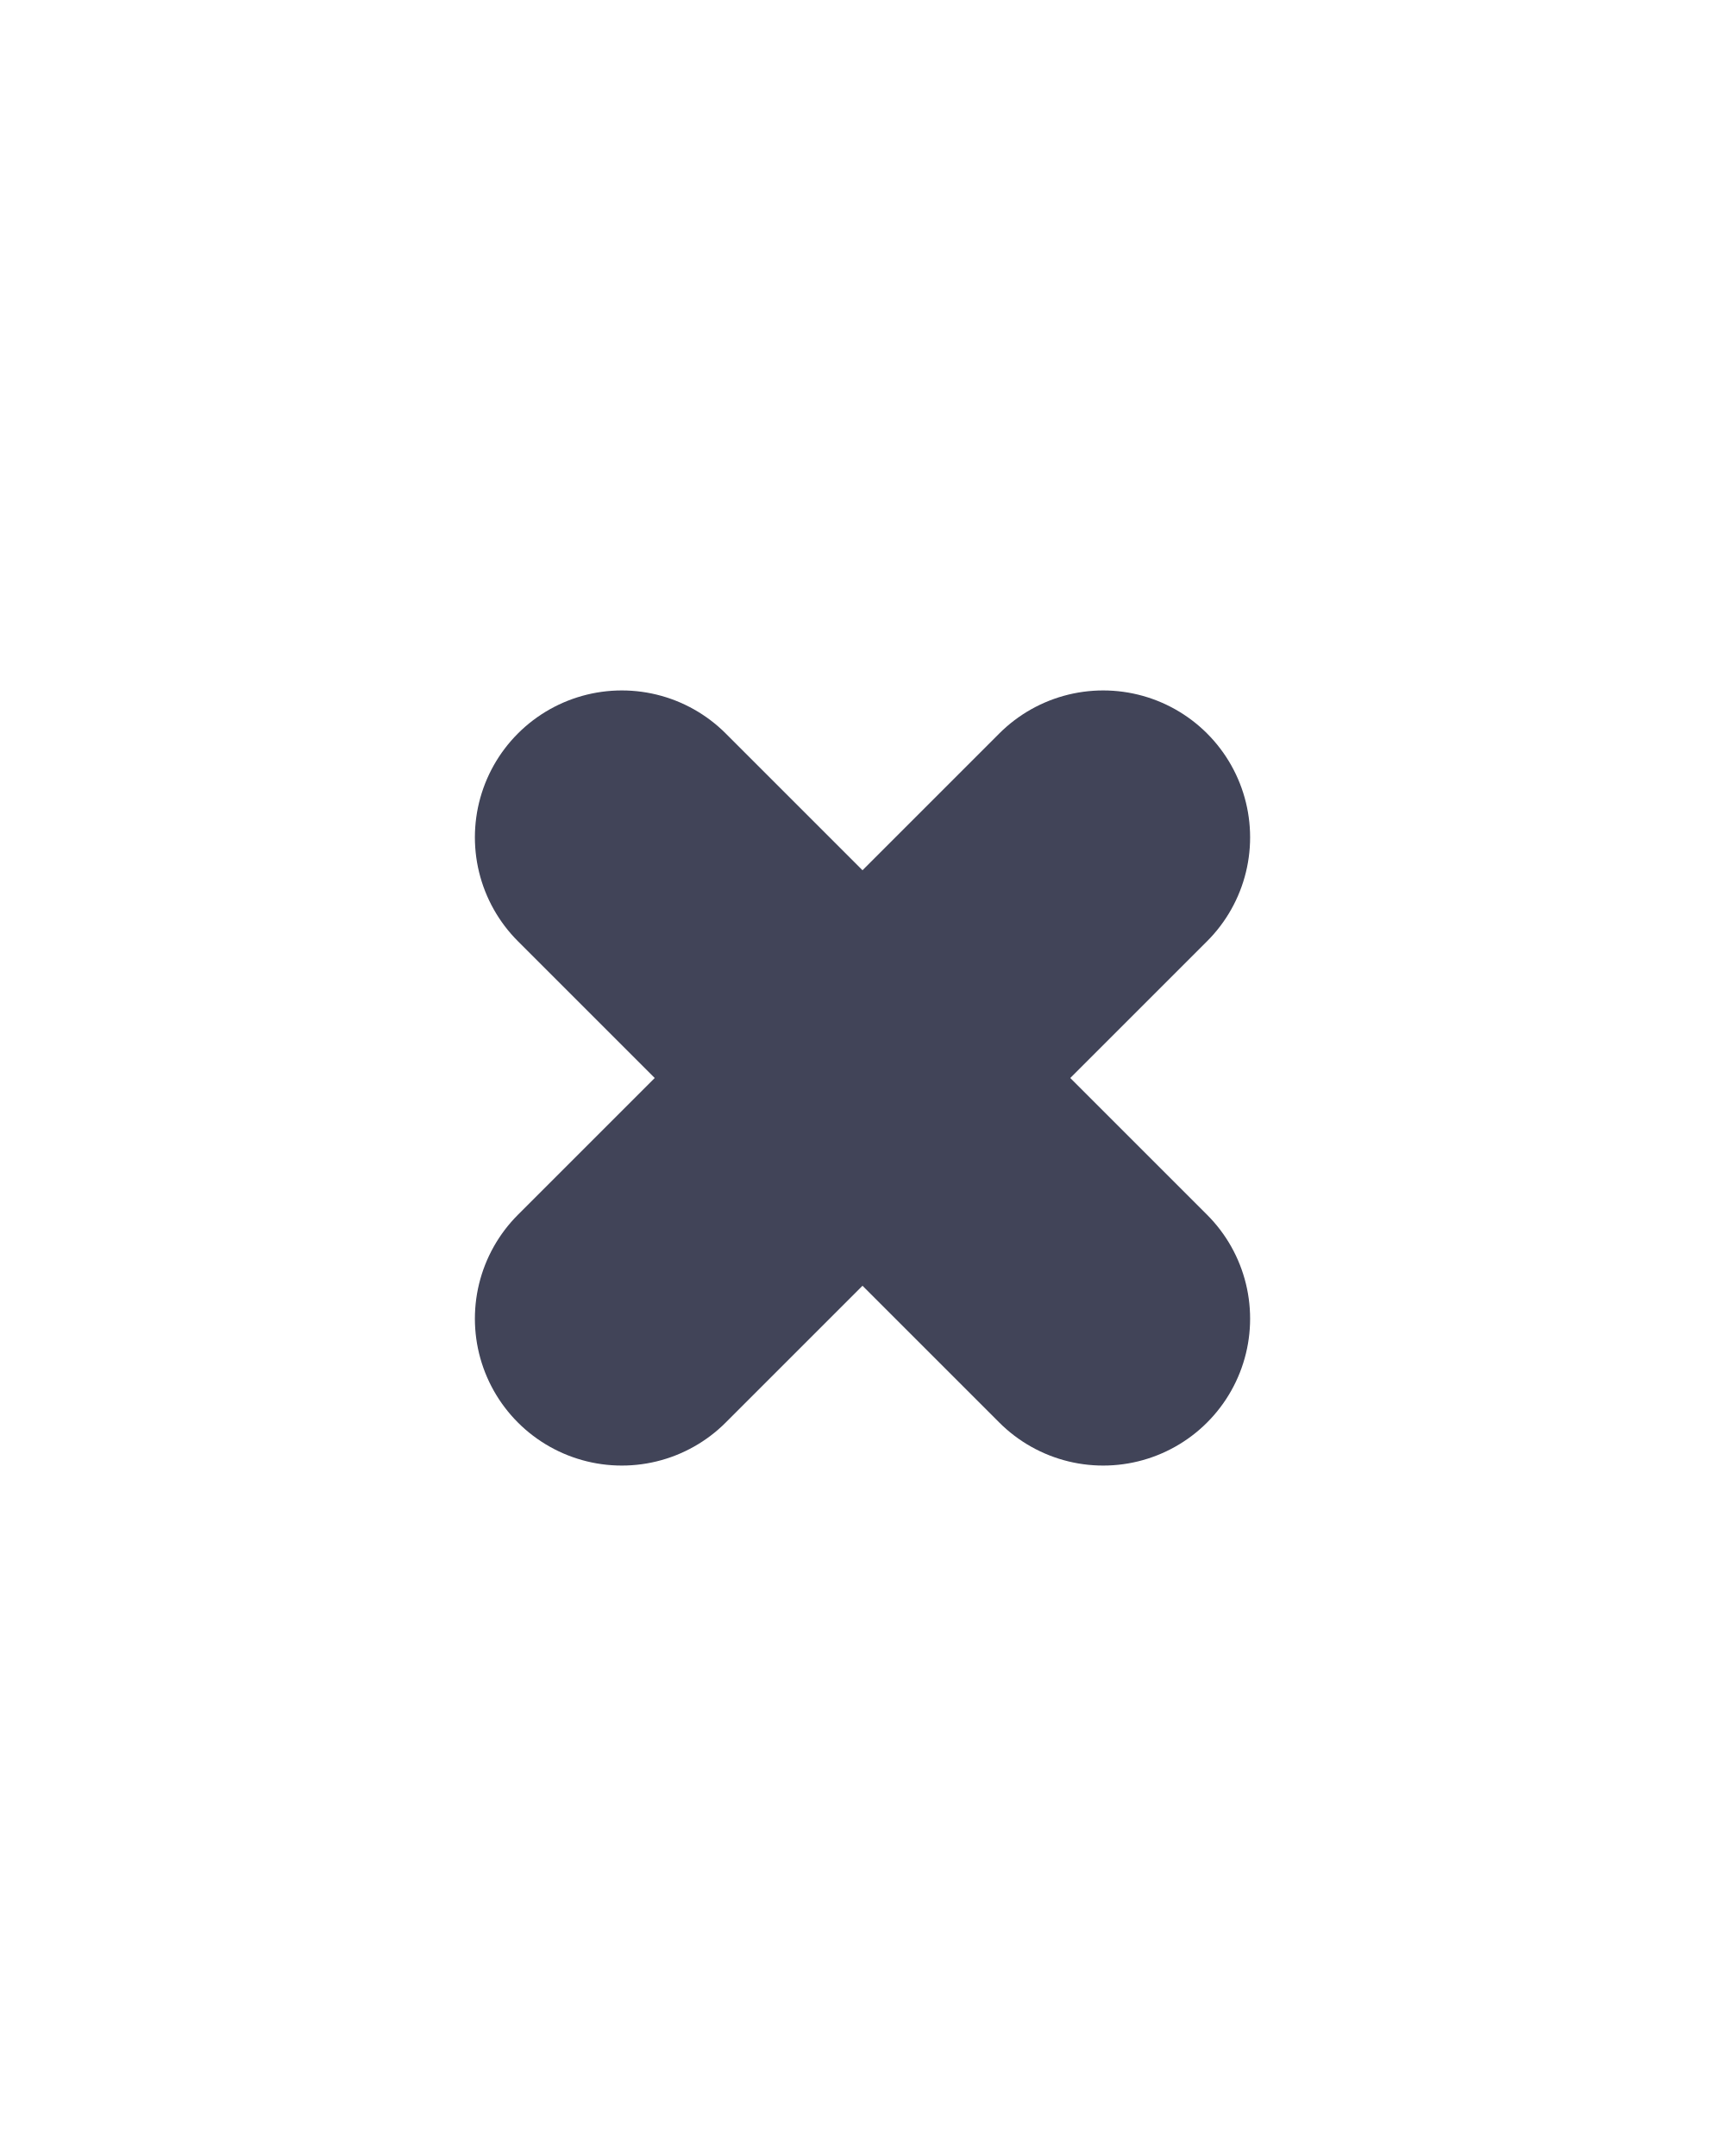
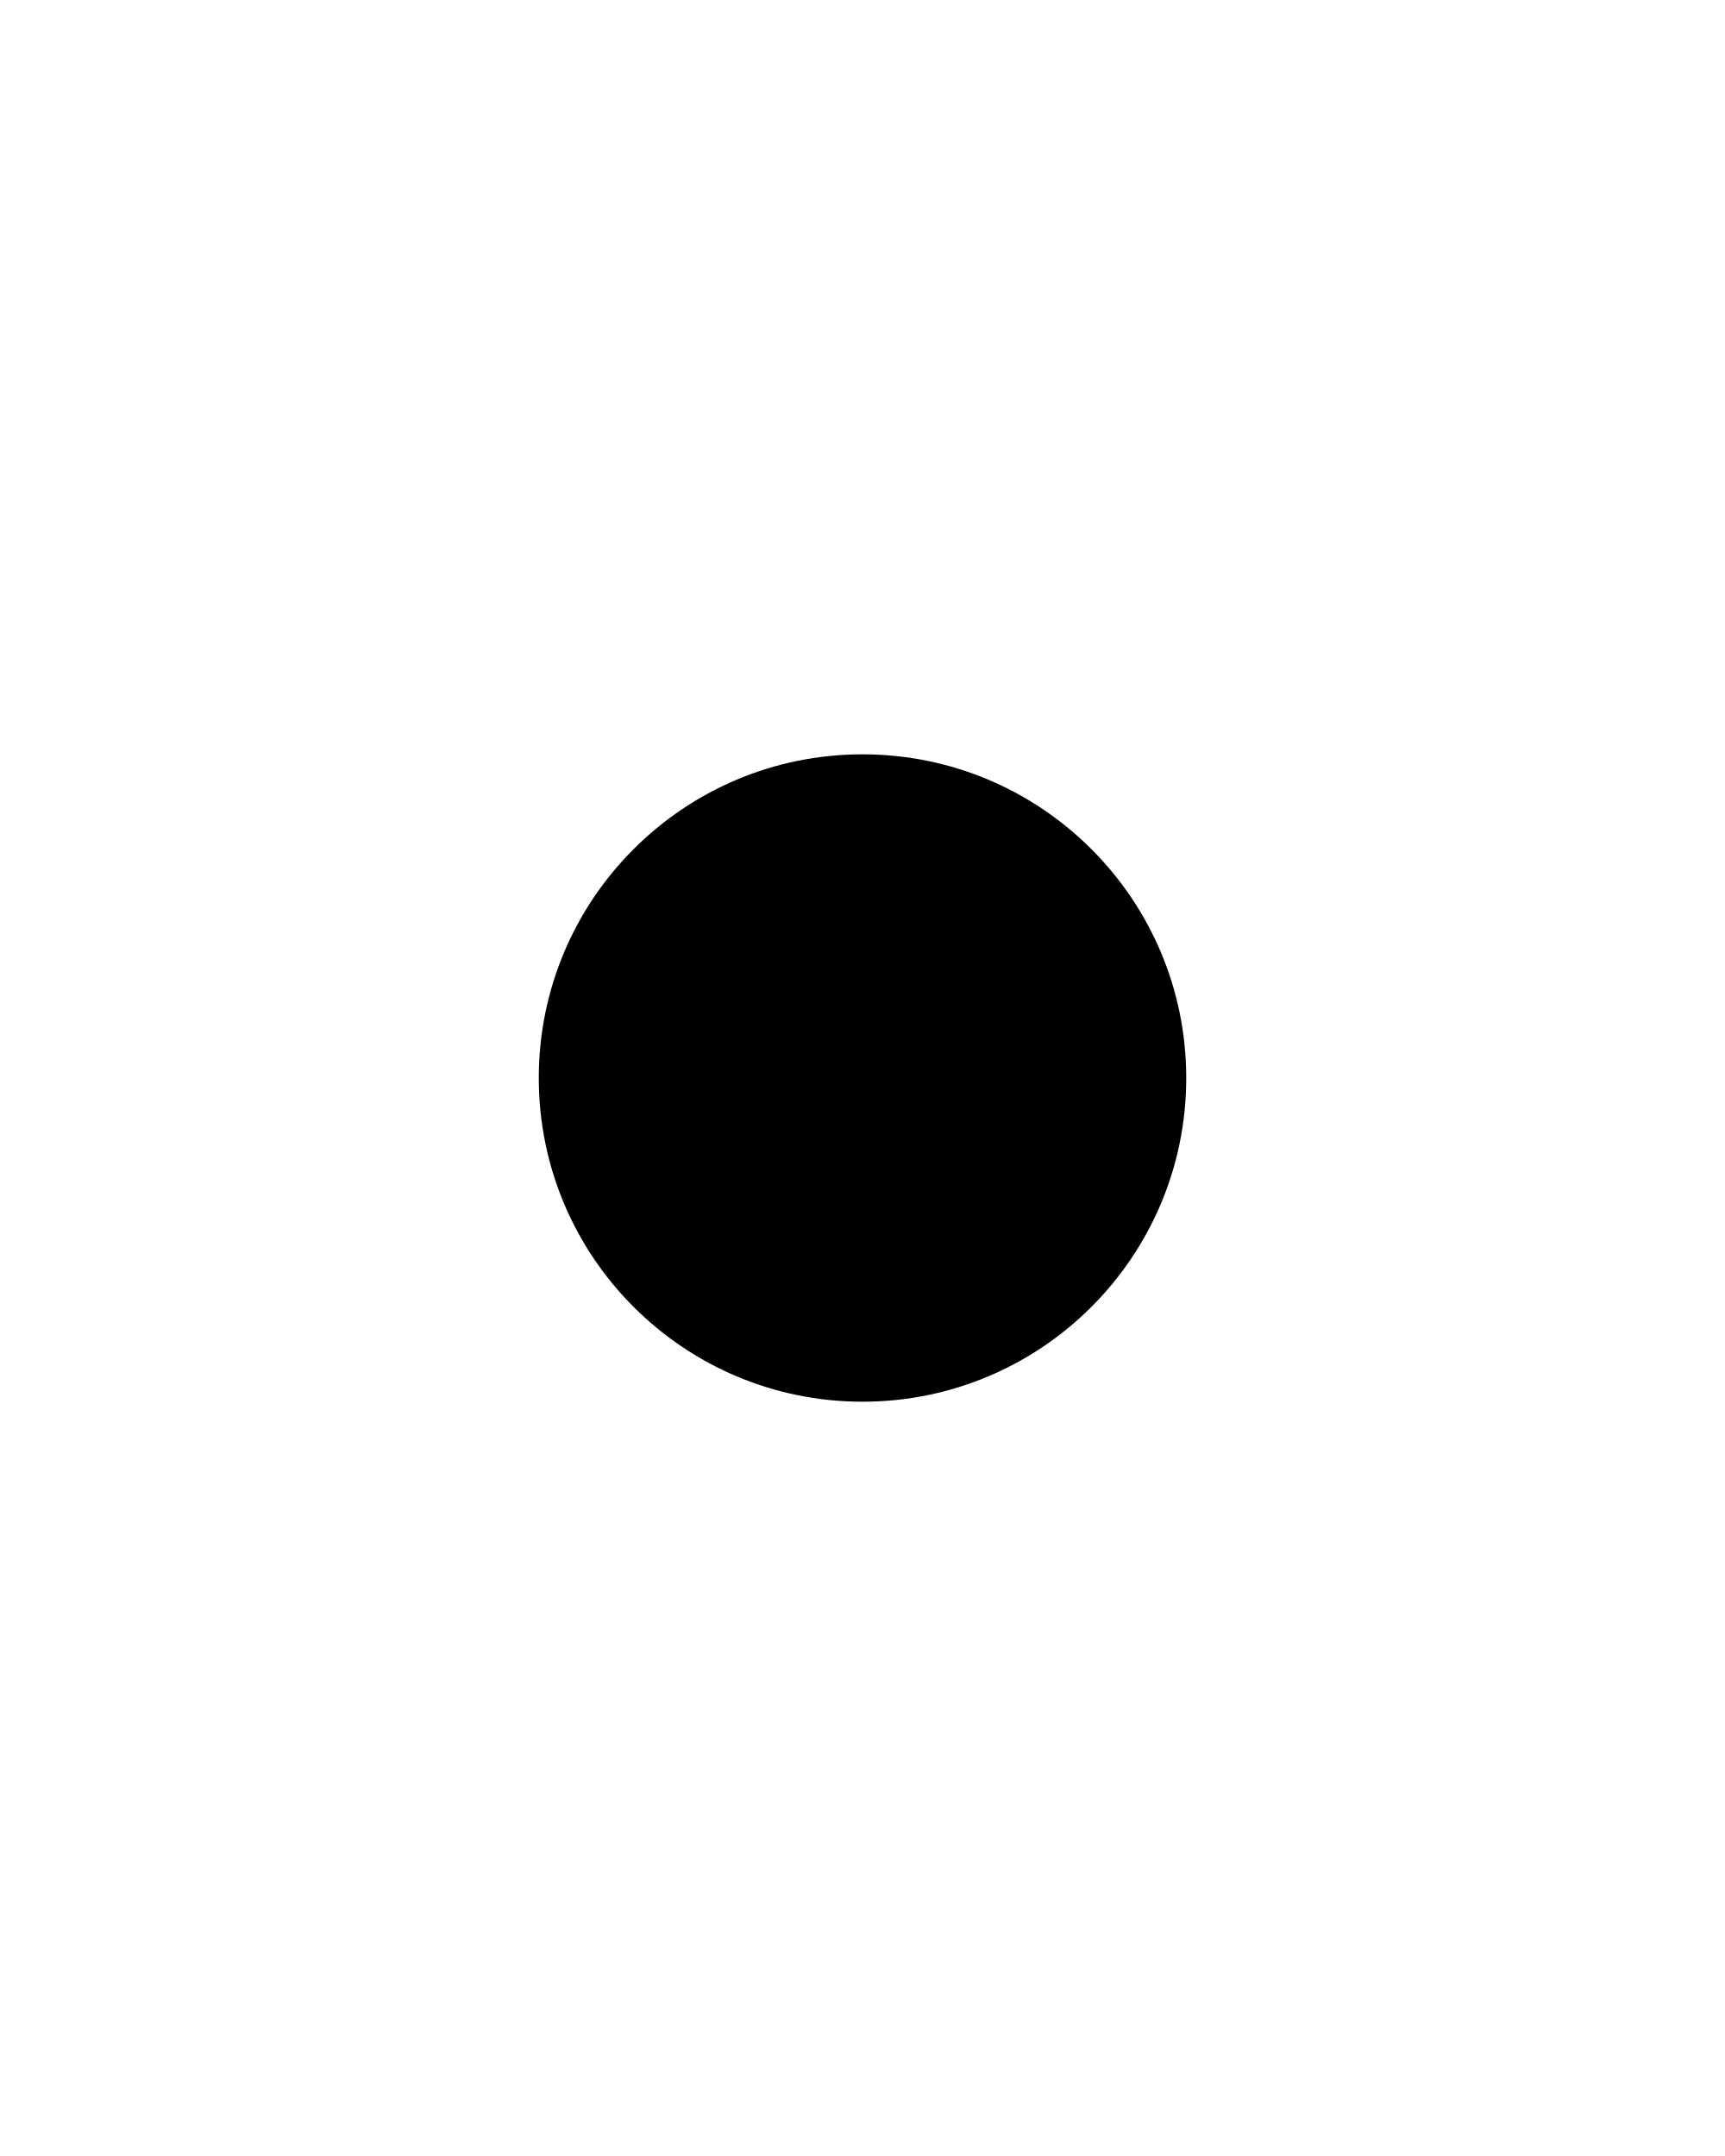
- <svg xmlns="http://www.w3.org/2000/svg" width="40" height="50" viewBox="-25 -50 100 300" version="1.1" id="svg8">
-   <defs id="defs2" />
-   <g id="layer1">
-     <path style="fill:none;stroke:#414458;stroke-width:40.885;stroke-linecap:round;stroke-linejoin:miter;stroke-miterlimit:4;stroke-dasharray:none;stroke-opacity:1" d="M -8.486,66.514 58.486,133.486" id="path817" />
-     <path style="fill:none;stroke:#414458;stroke-width:40.885;stroke-linecap:round;stroke-linejoin:miter;stroke-miterlimit:4;stroke-dasharray:none;stroke-opacity:1" d="M 58.486,66.514 -8.486,133.486" id="path817-3" />
+ <svg xmlns="http://www.w3.org/2000/svg" width="100%" height="100%" viewBox="0 0 40 50" version="1.1" xml:space="preserve" style="fill-rule:evenodd;clip-rule:evenodd;stroke-linejoin:round;stroke-miterlimit:2;">
+   <g transform="matrix(0.7891,0,0,0.7891,2.58146,4.00953)">
+     <g id="Layer-1">
+       <circle cx="22.074" cy="26.601" r="9.513" />
+     </g>
  </g>
</svg>
